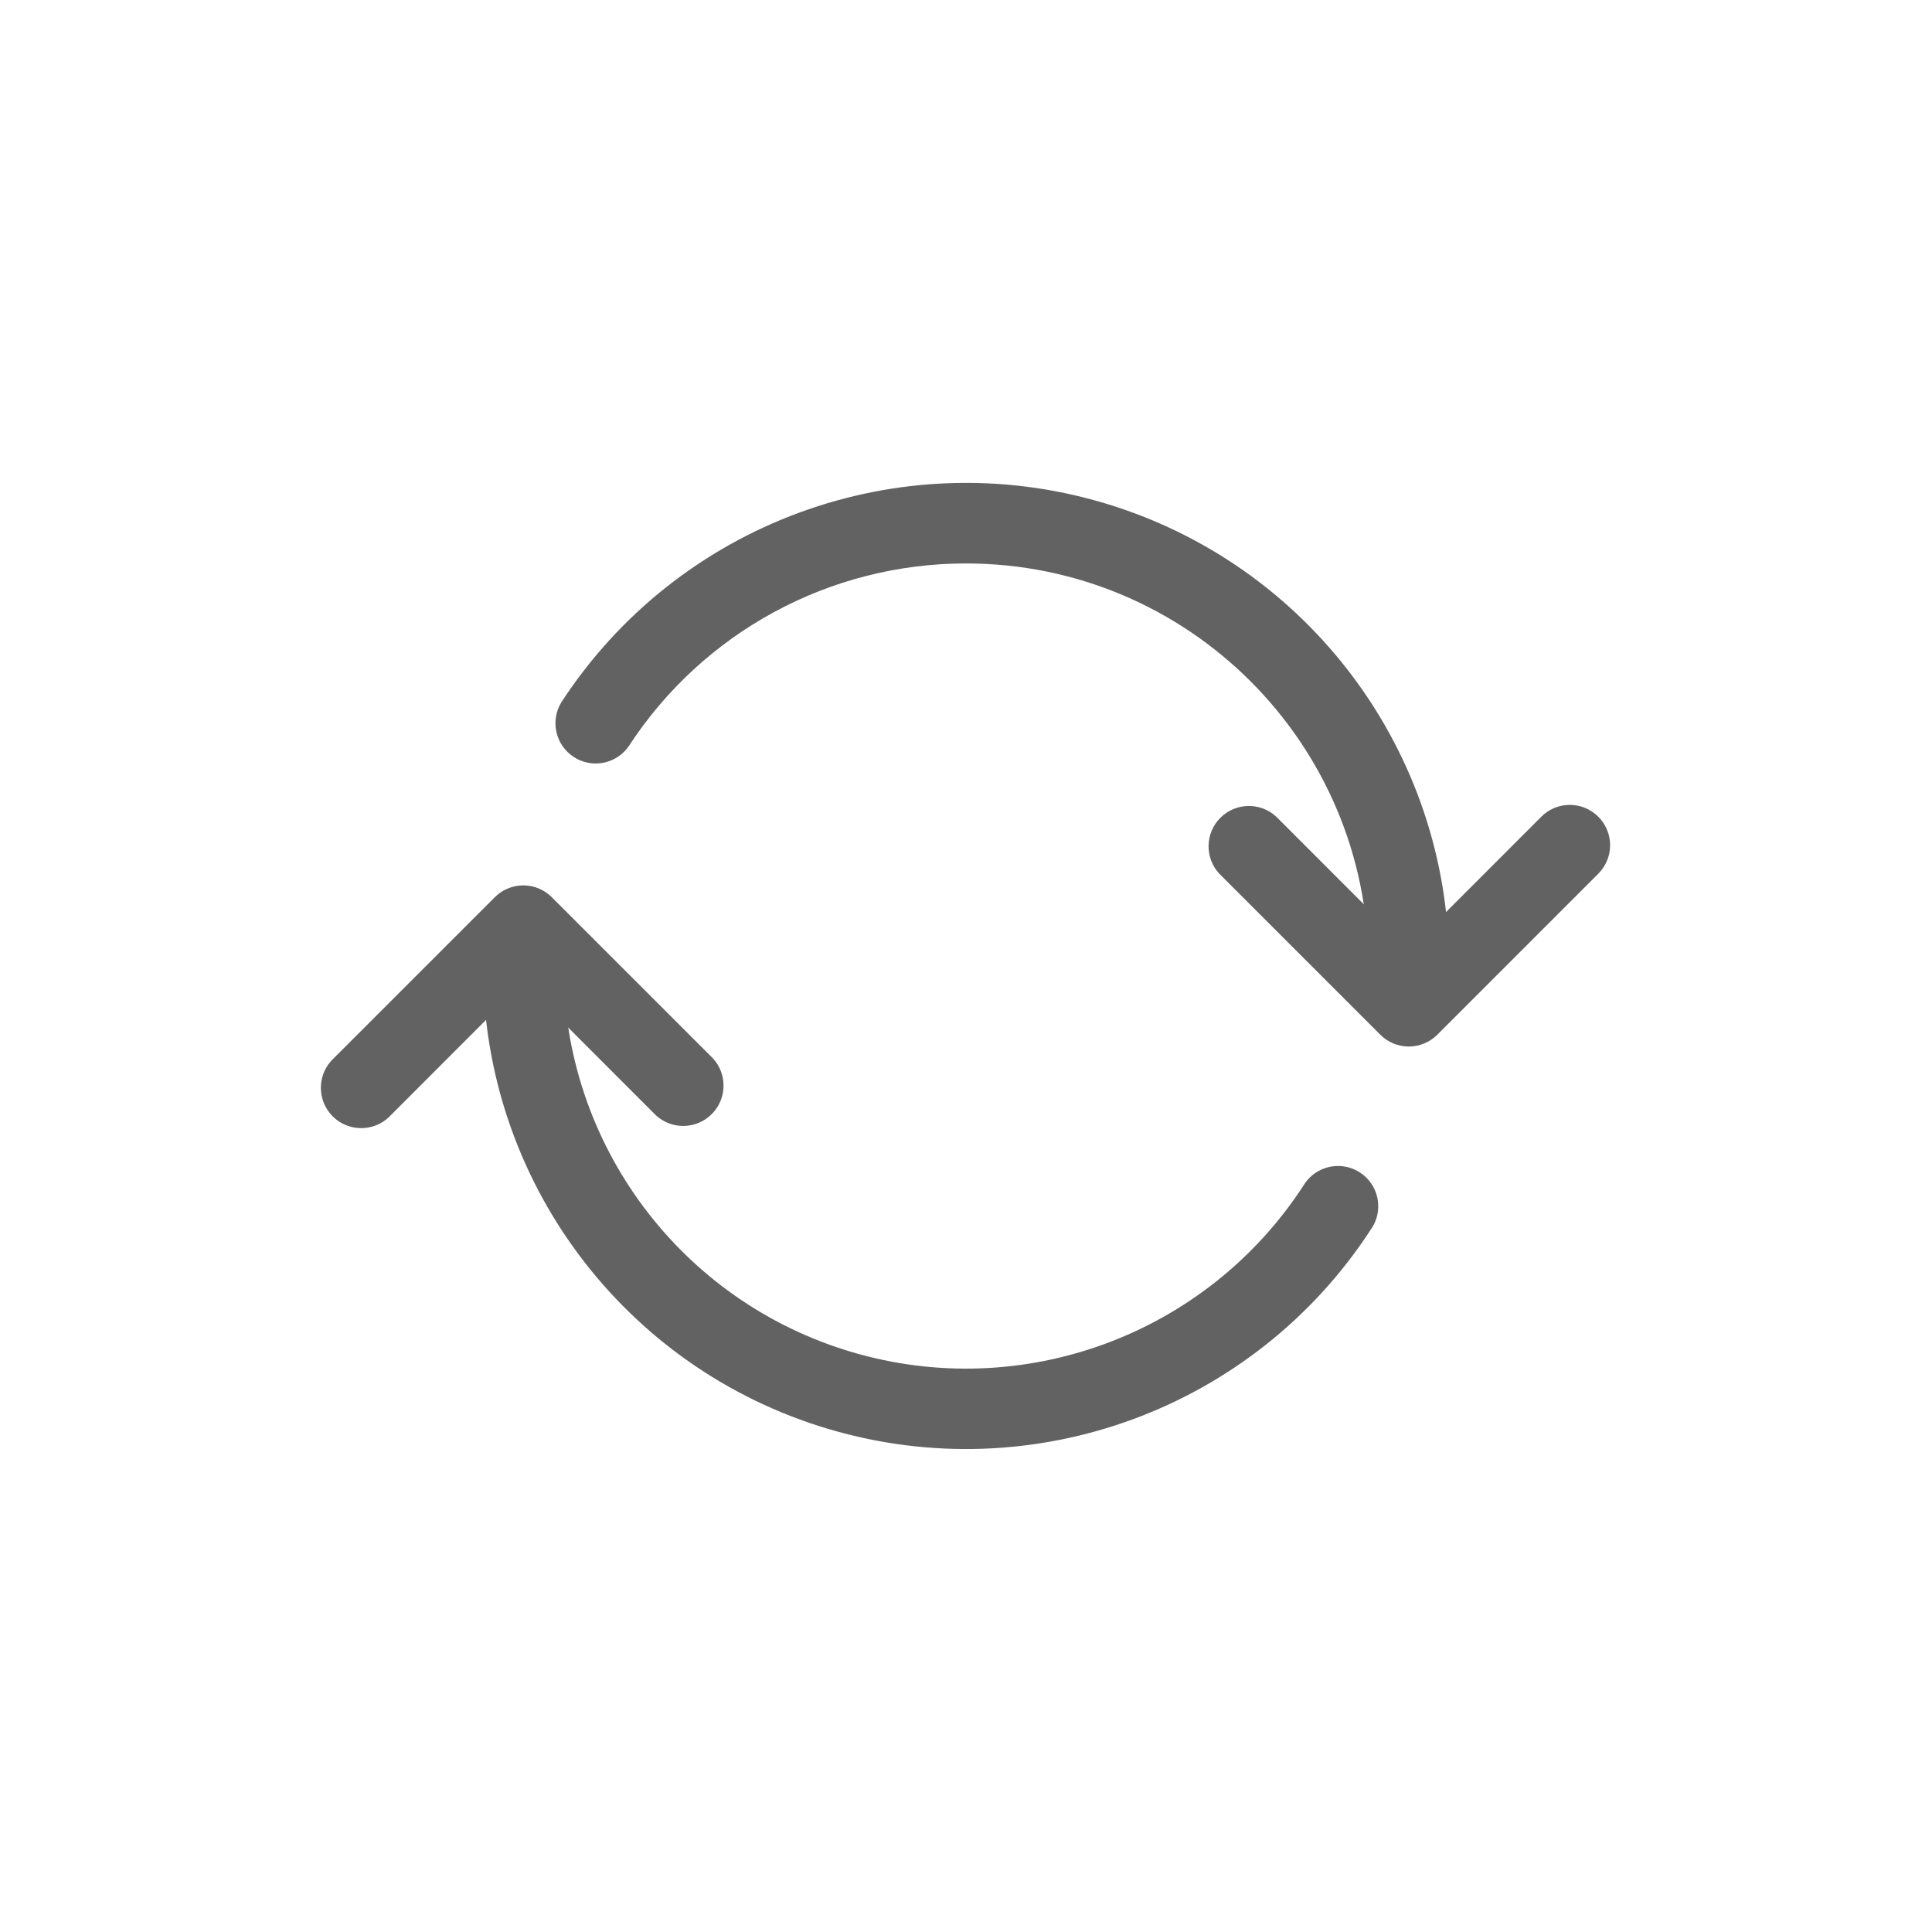
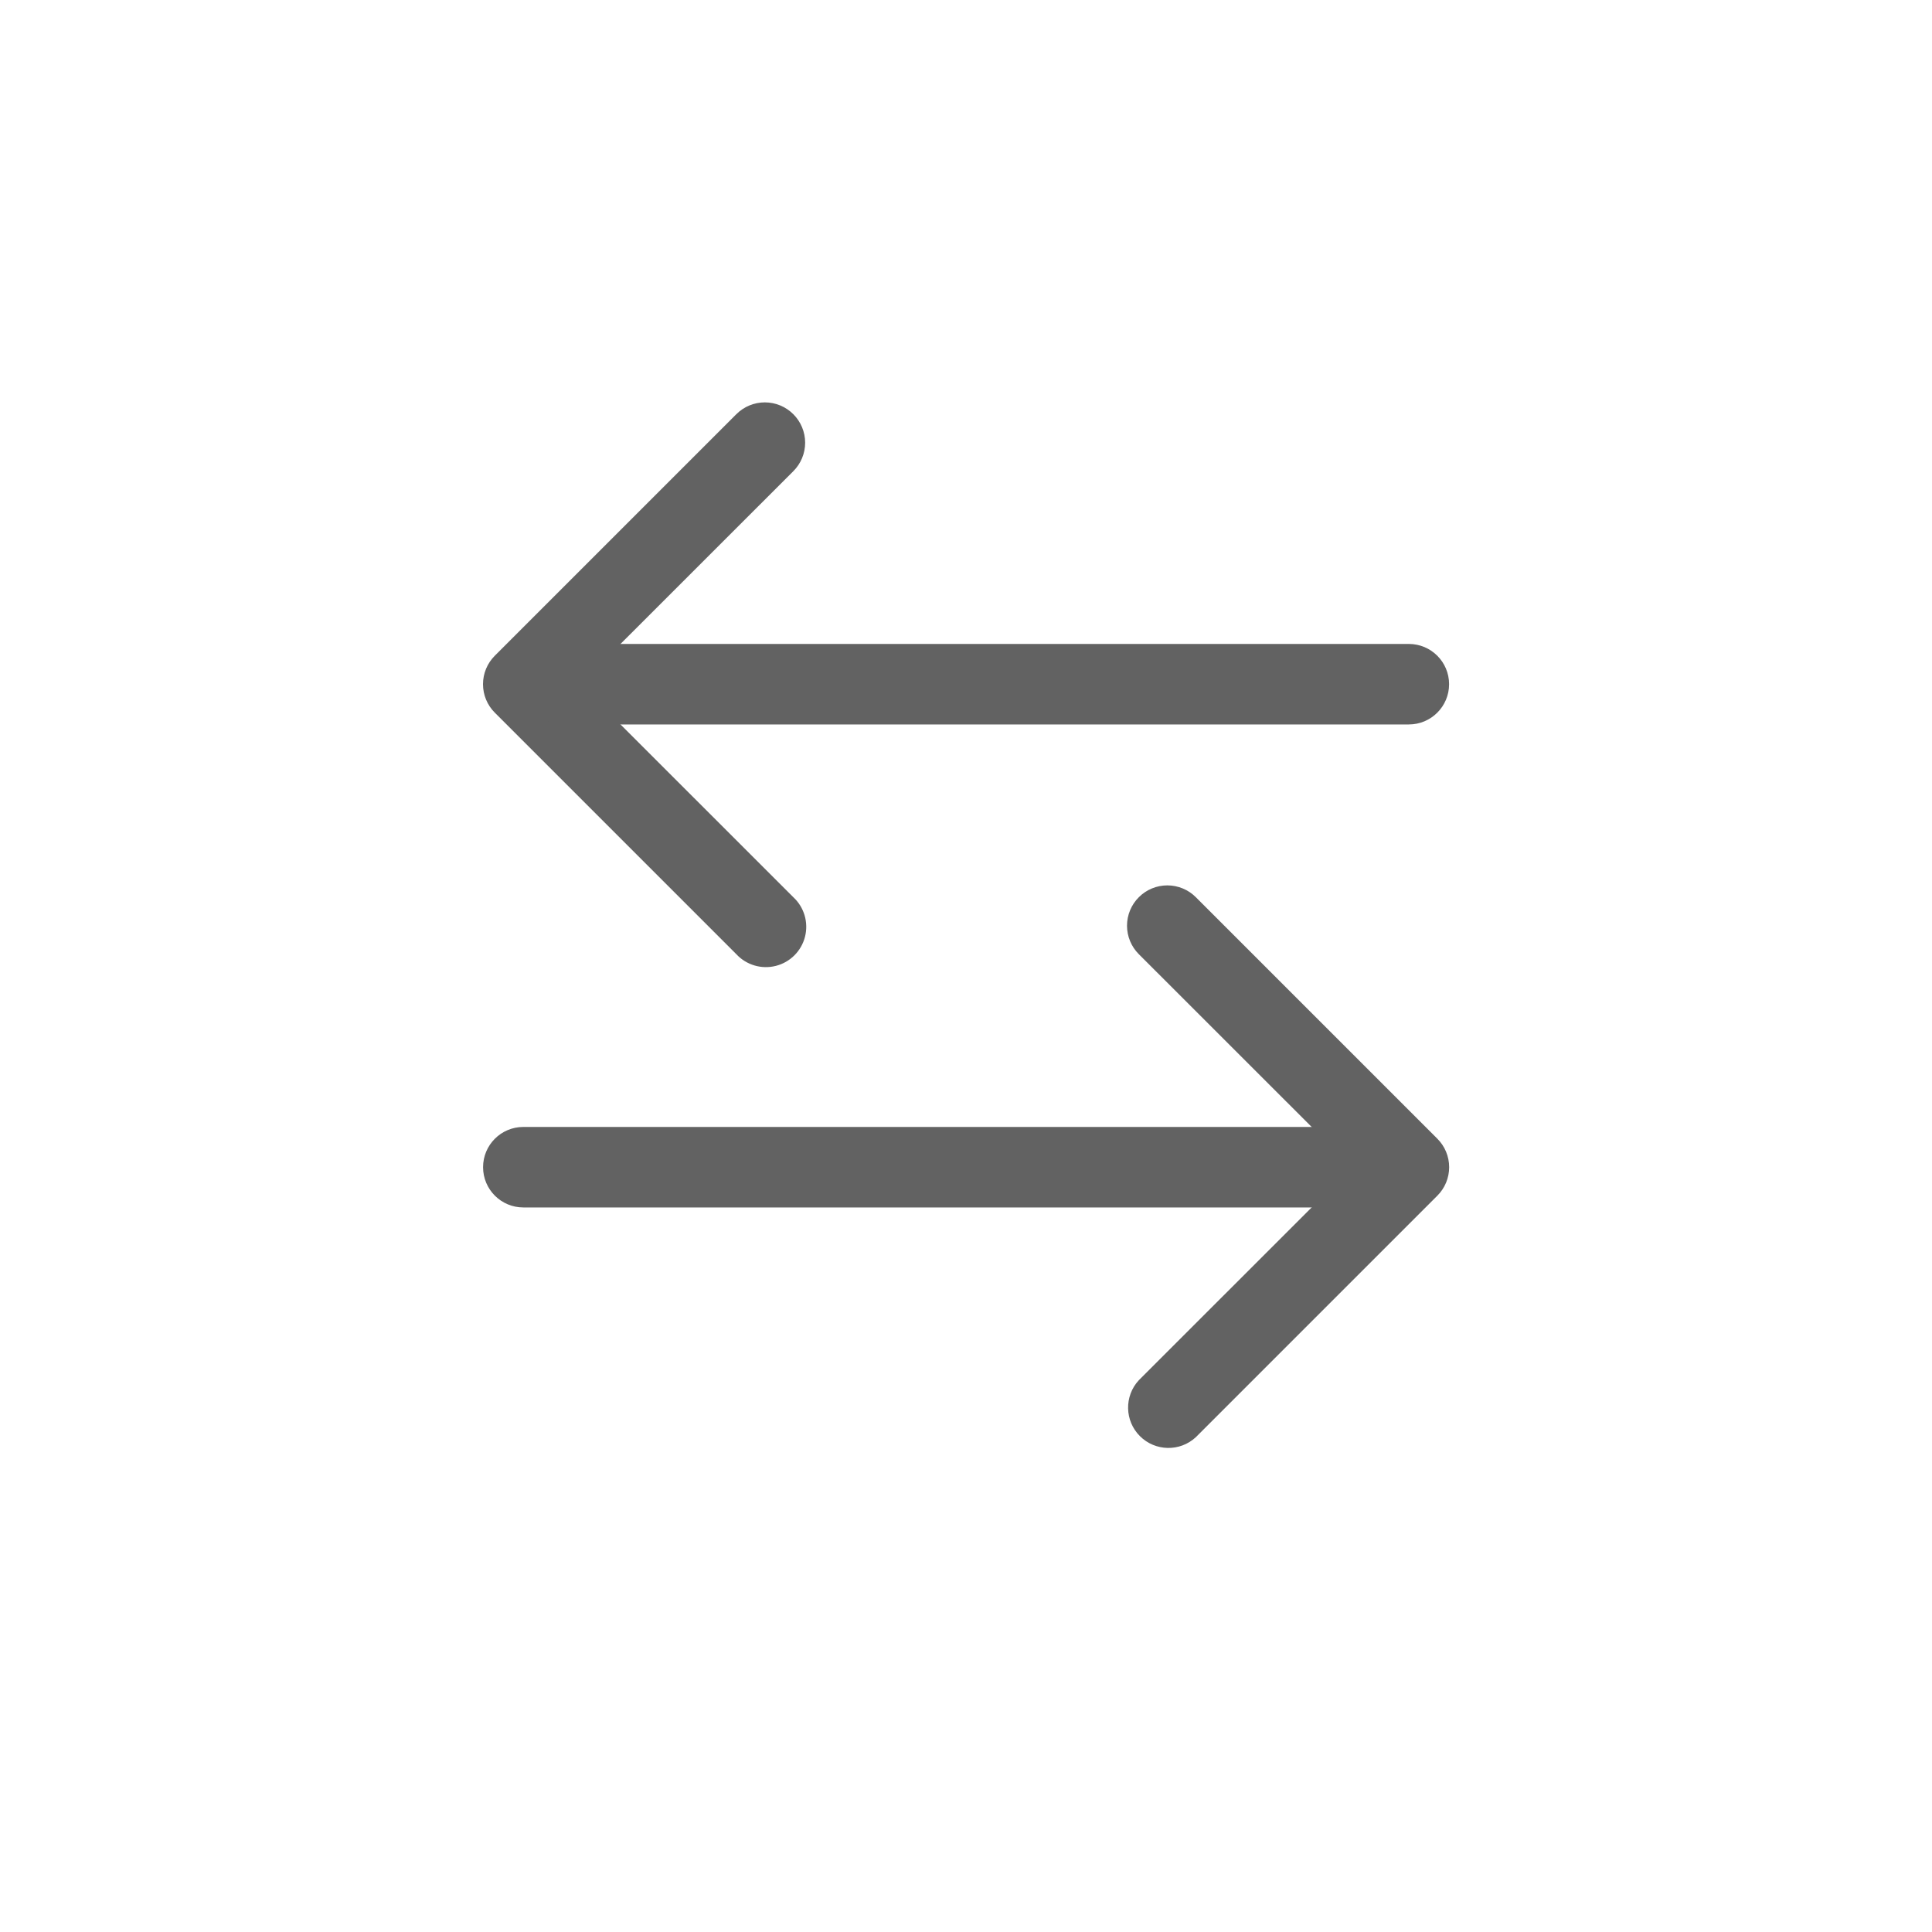
<svg xmlns="http://www.w3.org/2000/svg" aria-hidden="true" focusable="false" width="24" height="24" preserveAspectRatio="xMidYMid meet" viewBox="0 0 24 24" version="1.1" id="svg8">
  <defs id="defs12" />
-   <g id="g4582" style="fill:#626262" transform="translate(4.000632,3.999485)">
-     <path id="path4578" d="m 2.854,7.146 a 0.5,0.5 0 0 0 -0.708,0 l -2,2 A 0.501,0.501 0 1 0 0.854,9.854 L 2.5,8.207 4.146,9.854 A 0.501,0.501 0 0 0 4.854,9.146 Z m 13,-1 a 0.5,0.5 0 0 0 -0.708,0 L 13.5,7.793 11.854,6.146 a 0.501,0.501 0 0 0 -0.708,0.708 l 2,2 a 0.5,0.5 0 0 0 0.708,0 l 2,-2 a 0.5,0.5 0 0 0 0,-0.708 z" style="fill-rule:evenodd" />
-     <path id="path4580" d="M 8,3 A 4.995,4.995 0 0 0 3.808,5.273 0.5,0.5 0 0 1 2.971,4.727 6,6 0 0 1 14,8 0.5,0.5 0 0 1 12.999,8 5,5 0 0 0 7.999,3 Z M 2.5,7.5 A 0.5,0.5 0 0 1 3,8 5,5 0 0 0 12.192,10.727 0.5,0.5 0 1 1 13.029,11.273 6,6 0 0 1 2,8 0.5,0.5 0 0 1 2.501,7.5 Z" style="fill-rule:evenodd" />
+   <g id="g821" style="fill:#626262" transform="matrix(1.000018,0,0,1,4.000858,3.499368)">
+     <path id="path815" d="m 10.146,7.646 a 0.5,0.5 0 0 1 0.708,0 l 3,3 a 0.5,0.5 0 0 1 0,0.708 l -3,3 A 0.501,0.501 0 0 1 10.146,13.646 L 12.793,11 10.146,8.354 a 0.5,0.5 0 0 1 0,-0.708 z" style="fill-rule:evenodd" />
+     <path id="path817" d="M 2,11 A 0.5,0.5 0 0 1 2.5,10.5 H 13 a 0.5,0.5 0 0 1 0,1 H 2.5 A 0.5,0.5 0 0 1 2,11 Z M 5.854,1.646 a 0.5,0.5 0 0 1 0,0.708 L 3.207,5 5.854,7.646 A 0.501,0.501 0 1 1 5.146,8.354 l -3,-3 a 0.5,0.5 0 0 1 0,-0.708 l 3,-3 a 0.5,0.5 0 0 1 0.708,0 z" style="fill-rule:evenodd" />
+     <path id="path819" d="M 2.5,5 A 0.5,0.5 0 0 1 3,4.5 h 10.5 a 0.5,0.5 0 0 1 0,1 H 3 A 0.5,0.5 0 0 1 2.5,5 Z" style="fill-rule:evenodd" />
  </g>
</svg>
